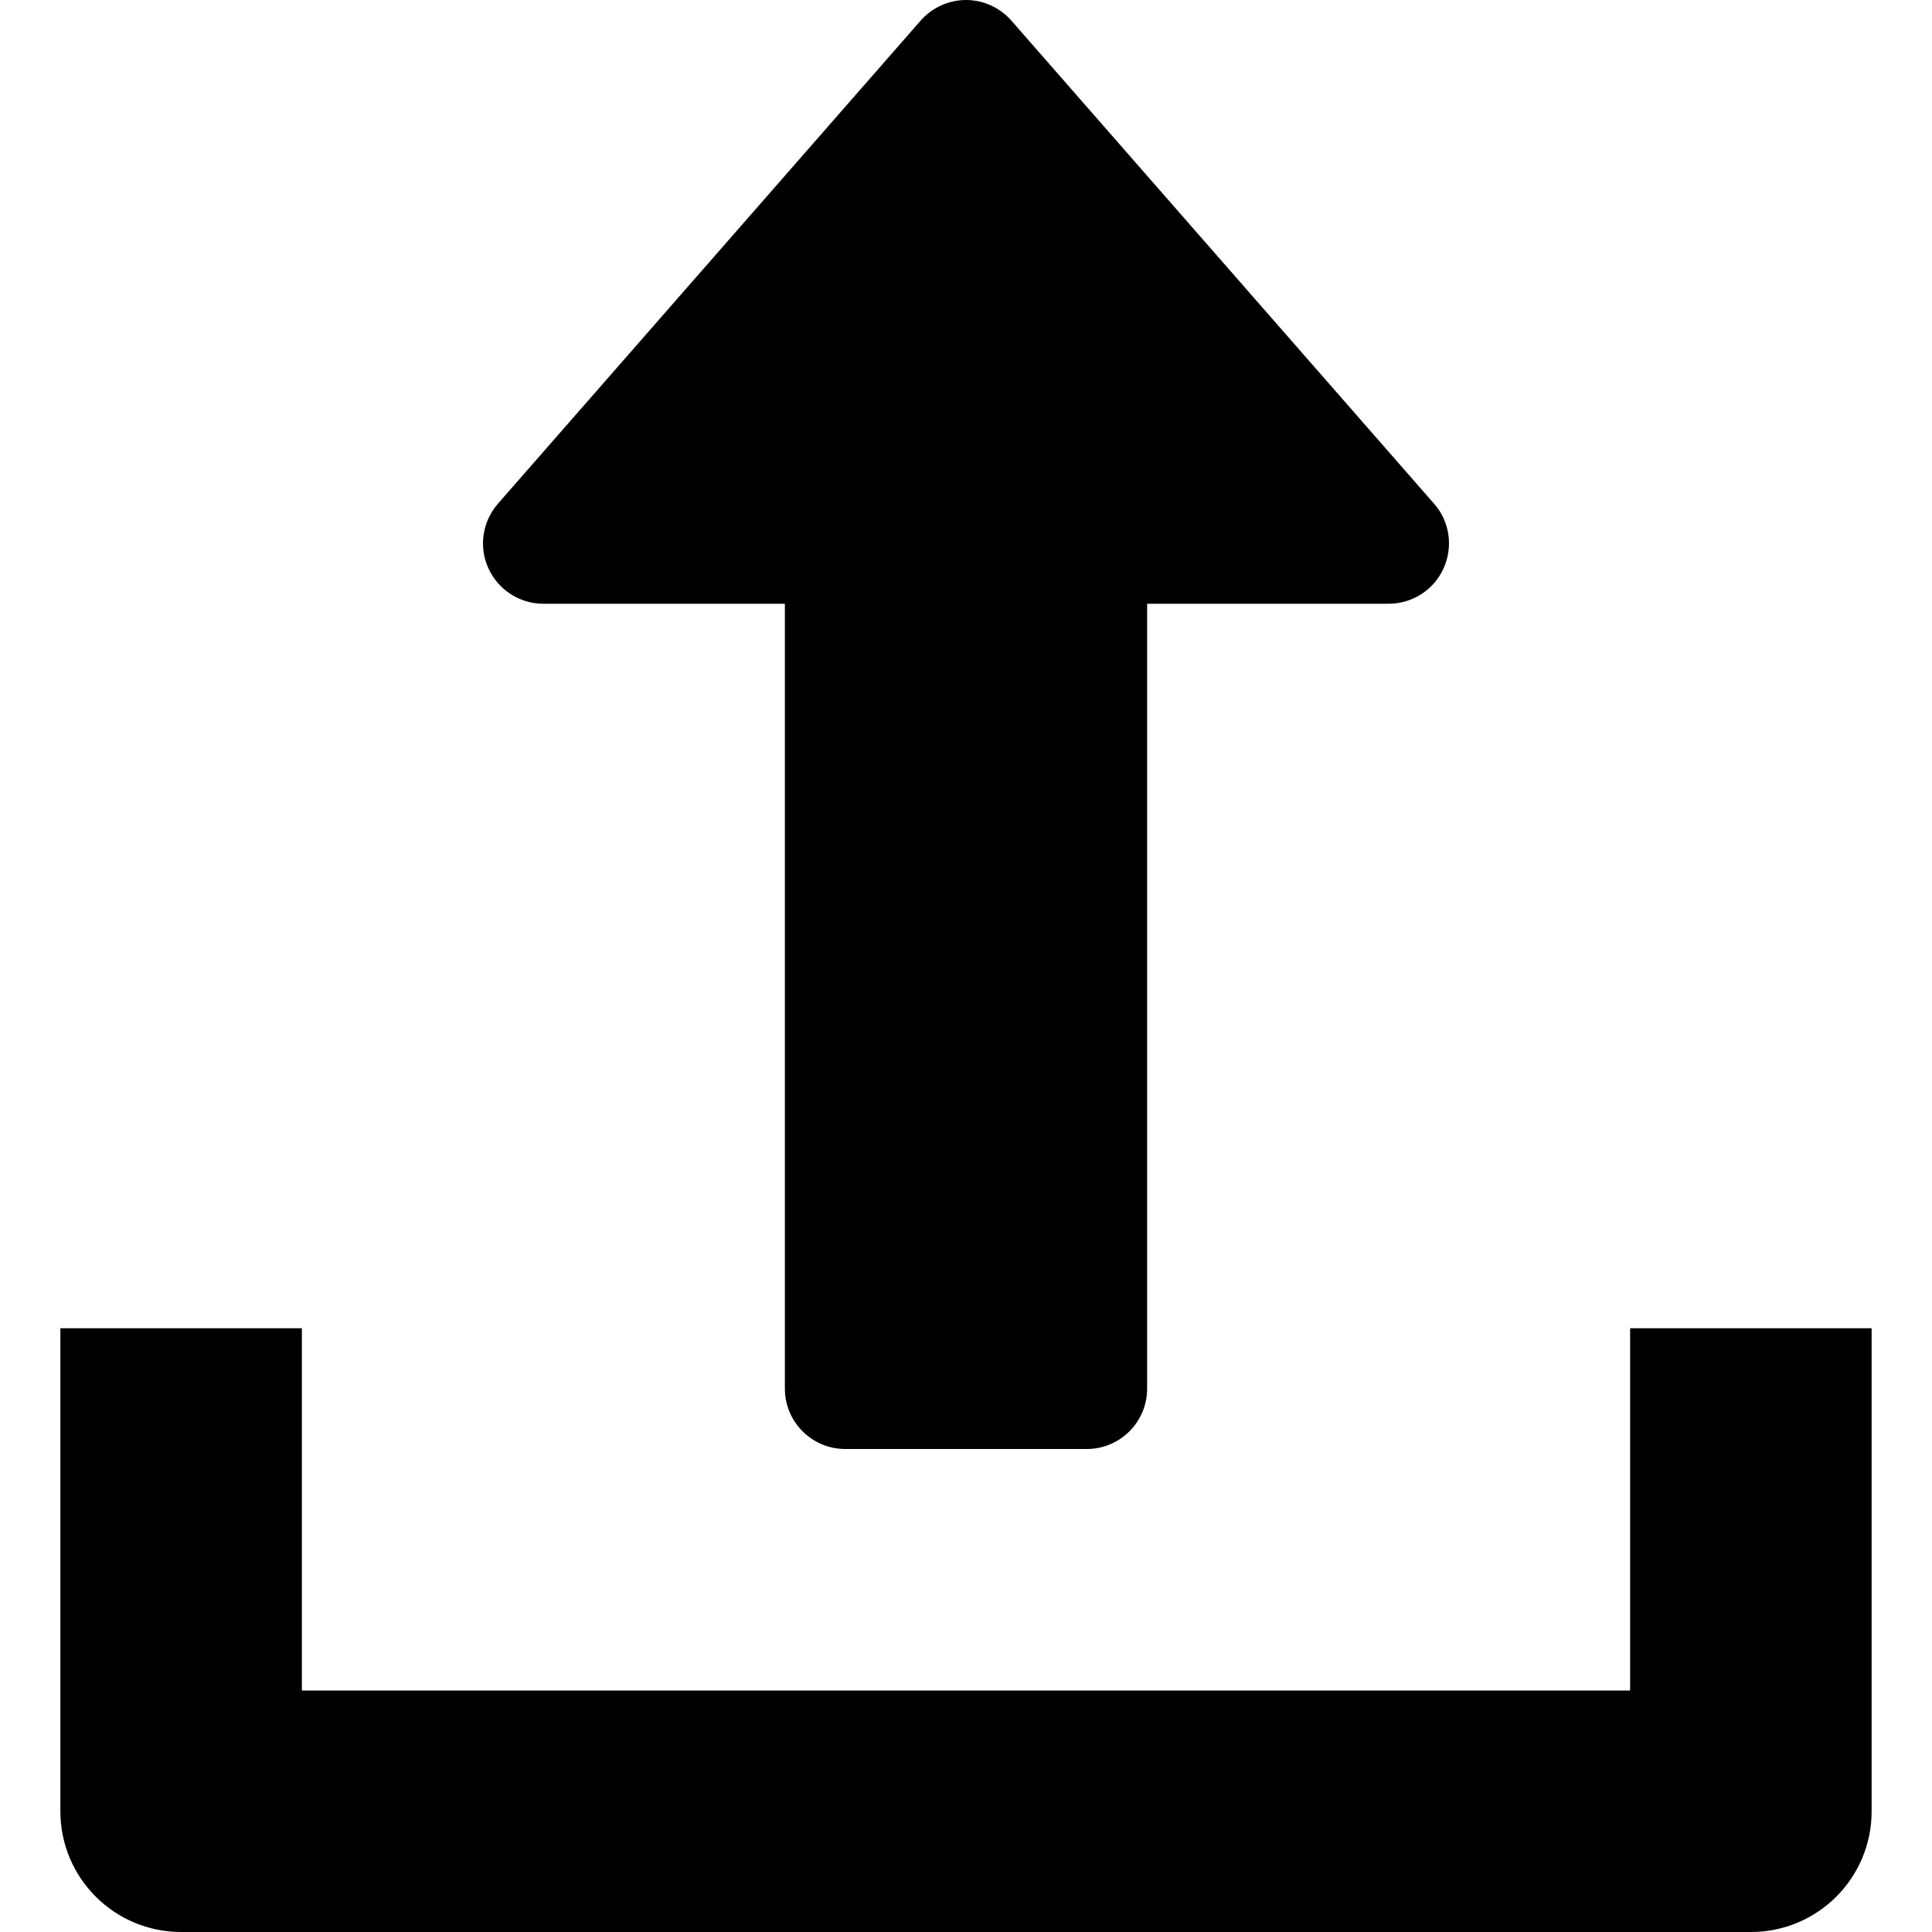
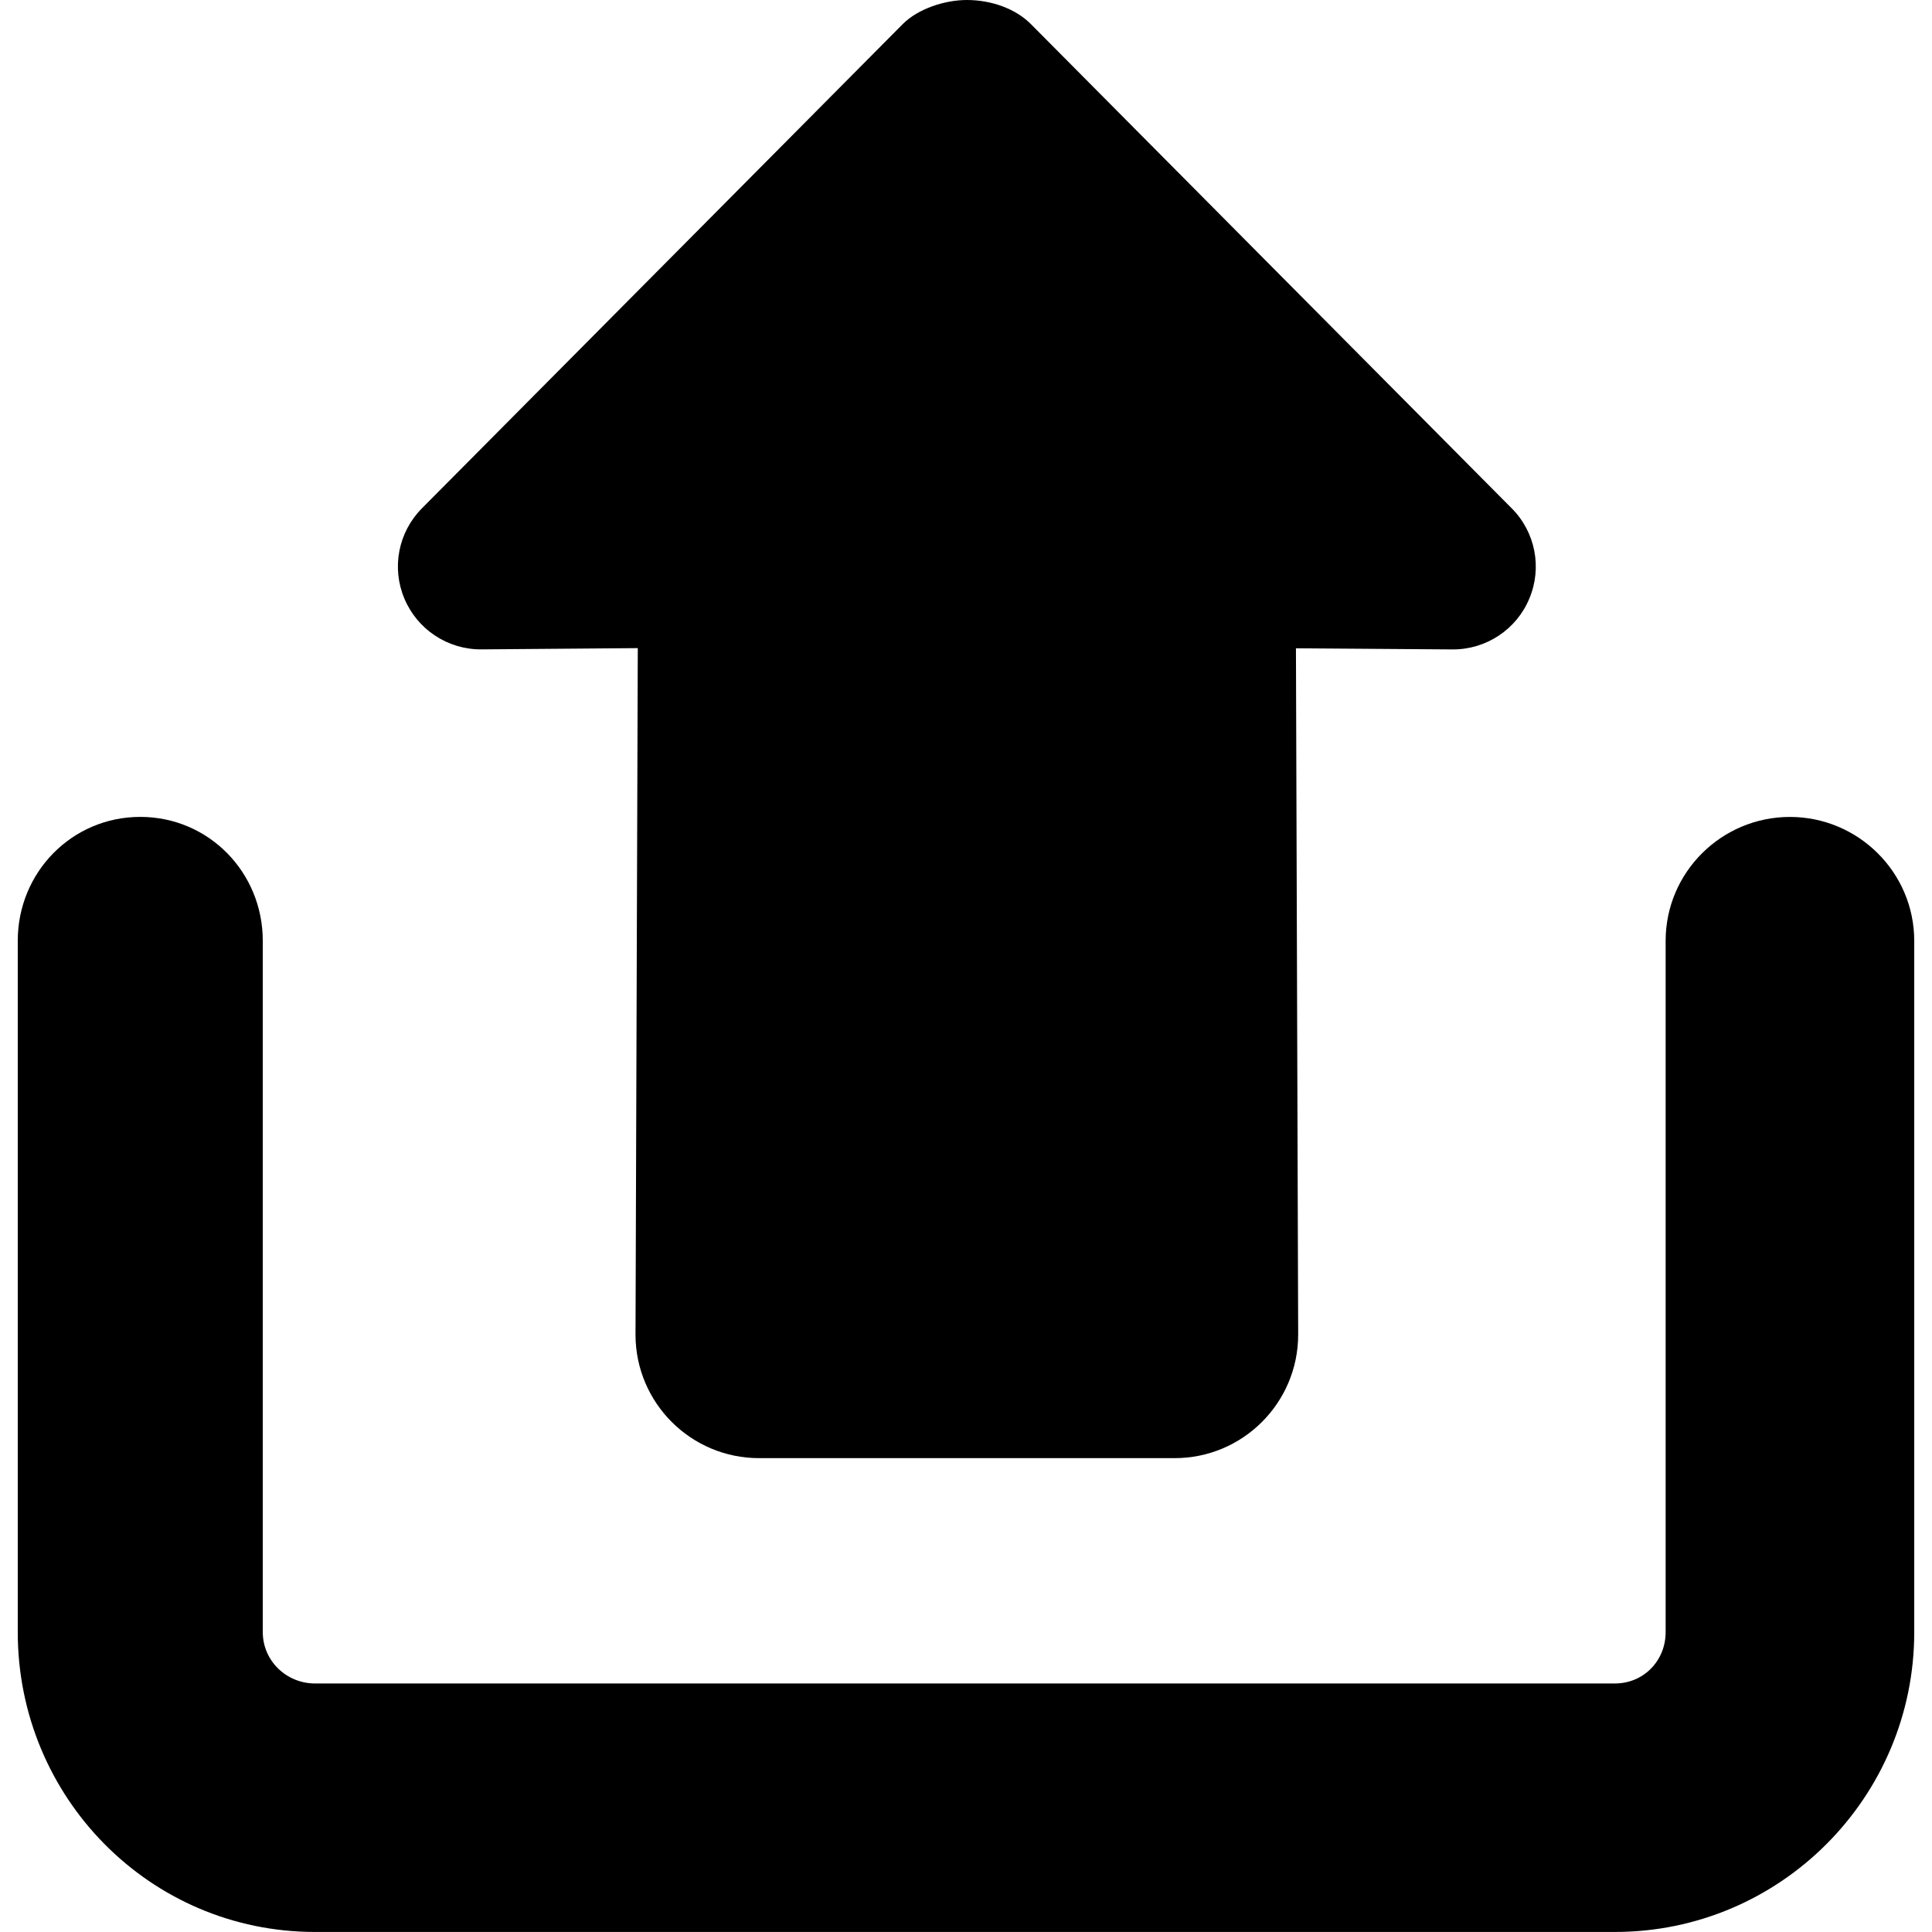
- <svg xmlns="http://www.w3.org/2000/svg" version="1.1" id="Capa_1" x="0px" y="0px" viewBox="0 0 512 512" style="enable-background:new 0 0 512 512;" xml:space="preserve">
+ <svg xmlns="http://www.w3.org/2000/svg" version="1.1" id="Capa_1" x="0px" y="0px" width="45.811px" height="45.811px" viewBox="0 0 45.811 45.811" style="enable-background:new 0 0 45.811 45.811;" xml:space="preserve">
  <g>
    <g>
-       <path d="M380.032,133.472l-112-128C264.992,2.016,260.608,0,256,0c-4.608,0-8.992,2.016-12.032,5.472l-112,128    c-4.128,4.736-5.152,11.424-2.528,17.152C132.032,156.32,137.728,160,144,160h64v208c0,8.832,7.168,16,16,16h64    c8.832,0,16-7.168,16-16V160h64c6.272,0,11.968-3.648,14.56-9.376C385.152,144.896,384.192,138.176,380.032,133.472z" />
-     </g>
-   </g>
-   <g>
-     <g>
-       <path d="M432,352v96H80v-96H16v128c0,17.696,14.336,32,32,32h416c17.696,0,32-14.304,32-32V352H432z" />
+       <path d="M24.446,0.573C24.079,0.203,23.502,0,22.925,0c-0.516,0-1.153,0.203-1.52,0.572l-11.4,11.481    c-0.56,0.563-0.725,1.408-0.417,2.139c0.306,0.731,1.022,1.207,1.815,1.206l3.72-0.03l-0.054,16.288    c0.006,1.613,1.316,2.919,2.93,2.919h9.855c1.611,0,2.922-1.306,2.928-2.919l-0.053-16.284l3.719,0.027    c0.793,0.002,1.512-0.474,1.815-1.206c0.308-0.73,0.144-1.577-0.417-2.139L24.446,0.573z" />
+       <path d="M42.442,19.371c-1.623,0-2.947,1.315-2.947,2.938v16.392c0,0.678-0.522,1.217-1.203,1.217H7.47    c-0.68,0-1.239-0.539-1.239-1.217V22.308c0-1.622-1.282-2.938-2.905-2.938c-1.622,0-2.905,1.315-2.905,2.938V38.7    c0,3.918,3.131,7.11,7.05,7.11h30.821c3.92,0,7.098-3.192,7.098-7.11V22.308C45.389,20.686,44.063,19.371,42.442,19.371z" />
    </g>
  </g>
  <g>
</g>
  <g>
</g>
  <g>
</g>
  <g>
</g>
  <g>
</g>
  <g>
</g>
  <g>
</g>
  <g>
</g>
  <g>
</g>
  <g>
</g>
  <g>
</g>
  <g>
</g>
  <g>
</g>
  <g>
</g>
  <g>
</g>
</svg>
